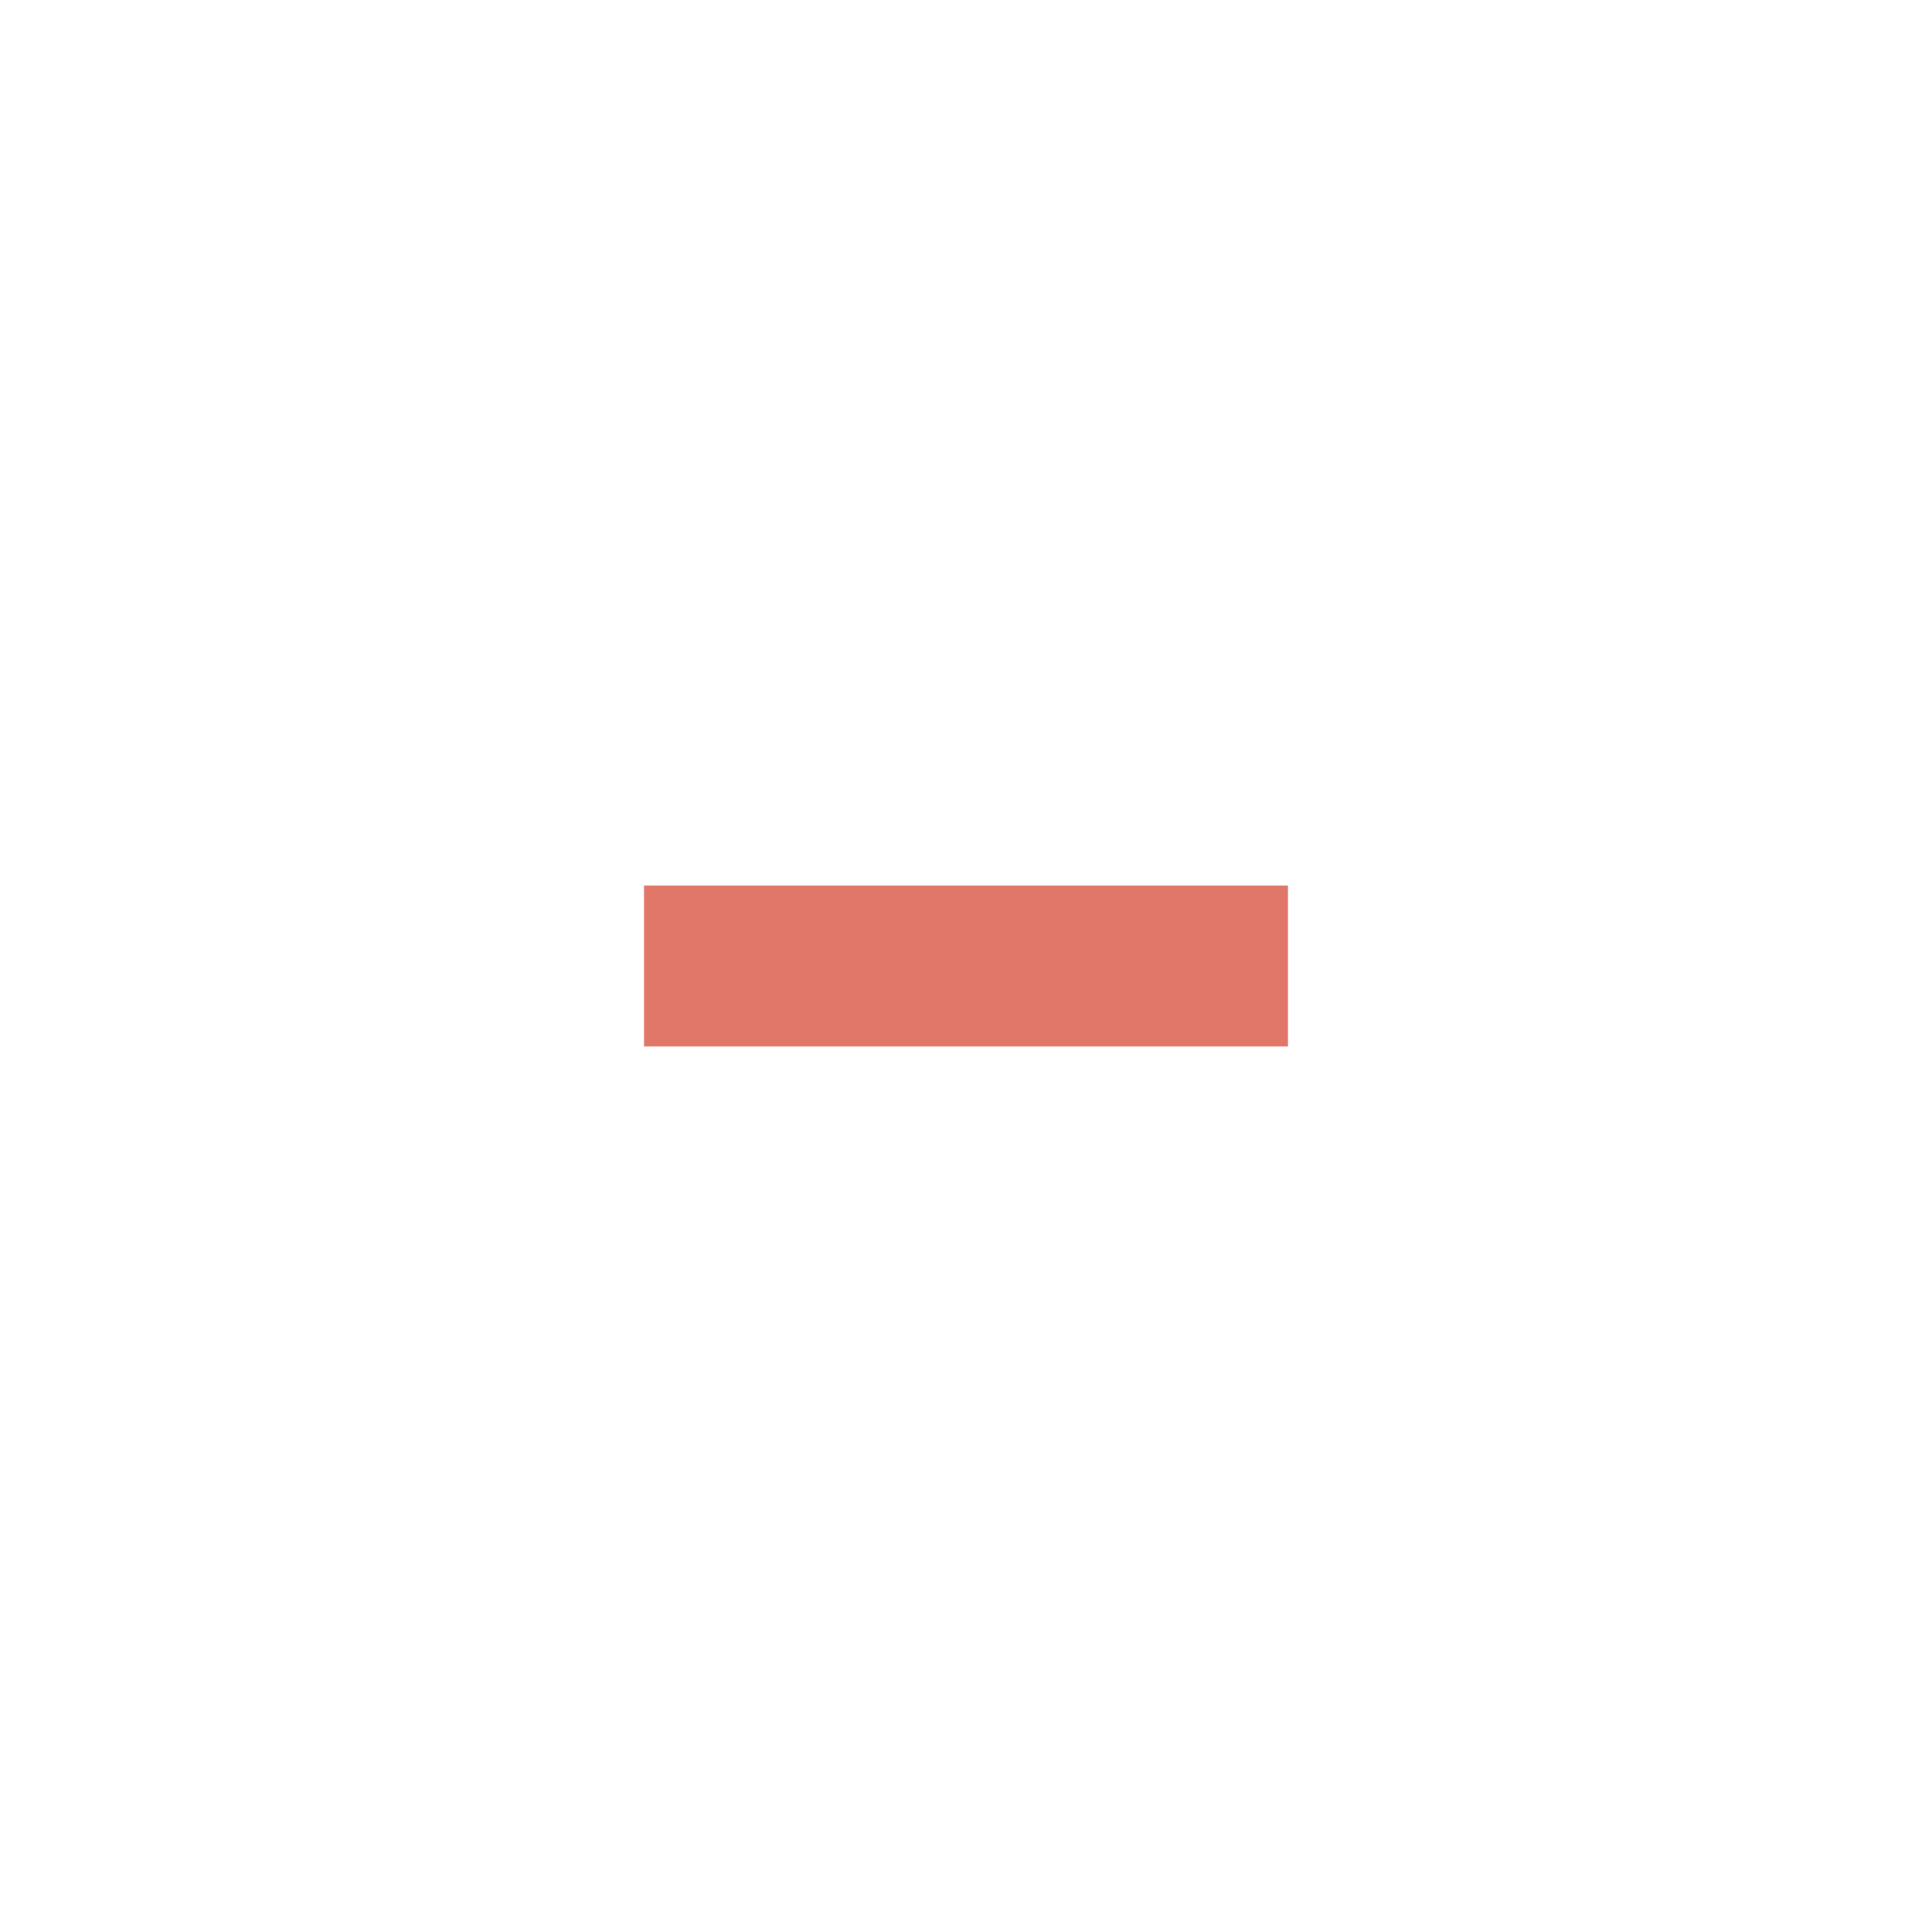
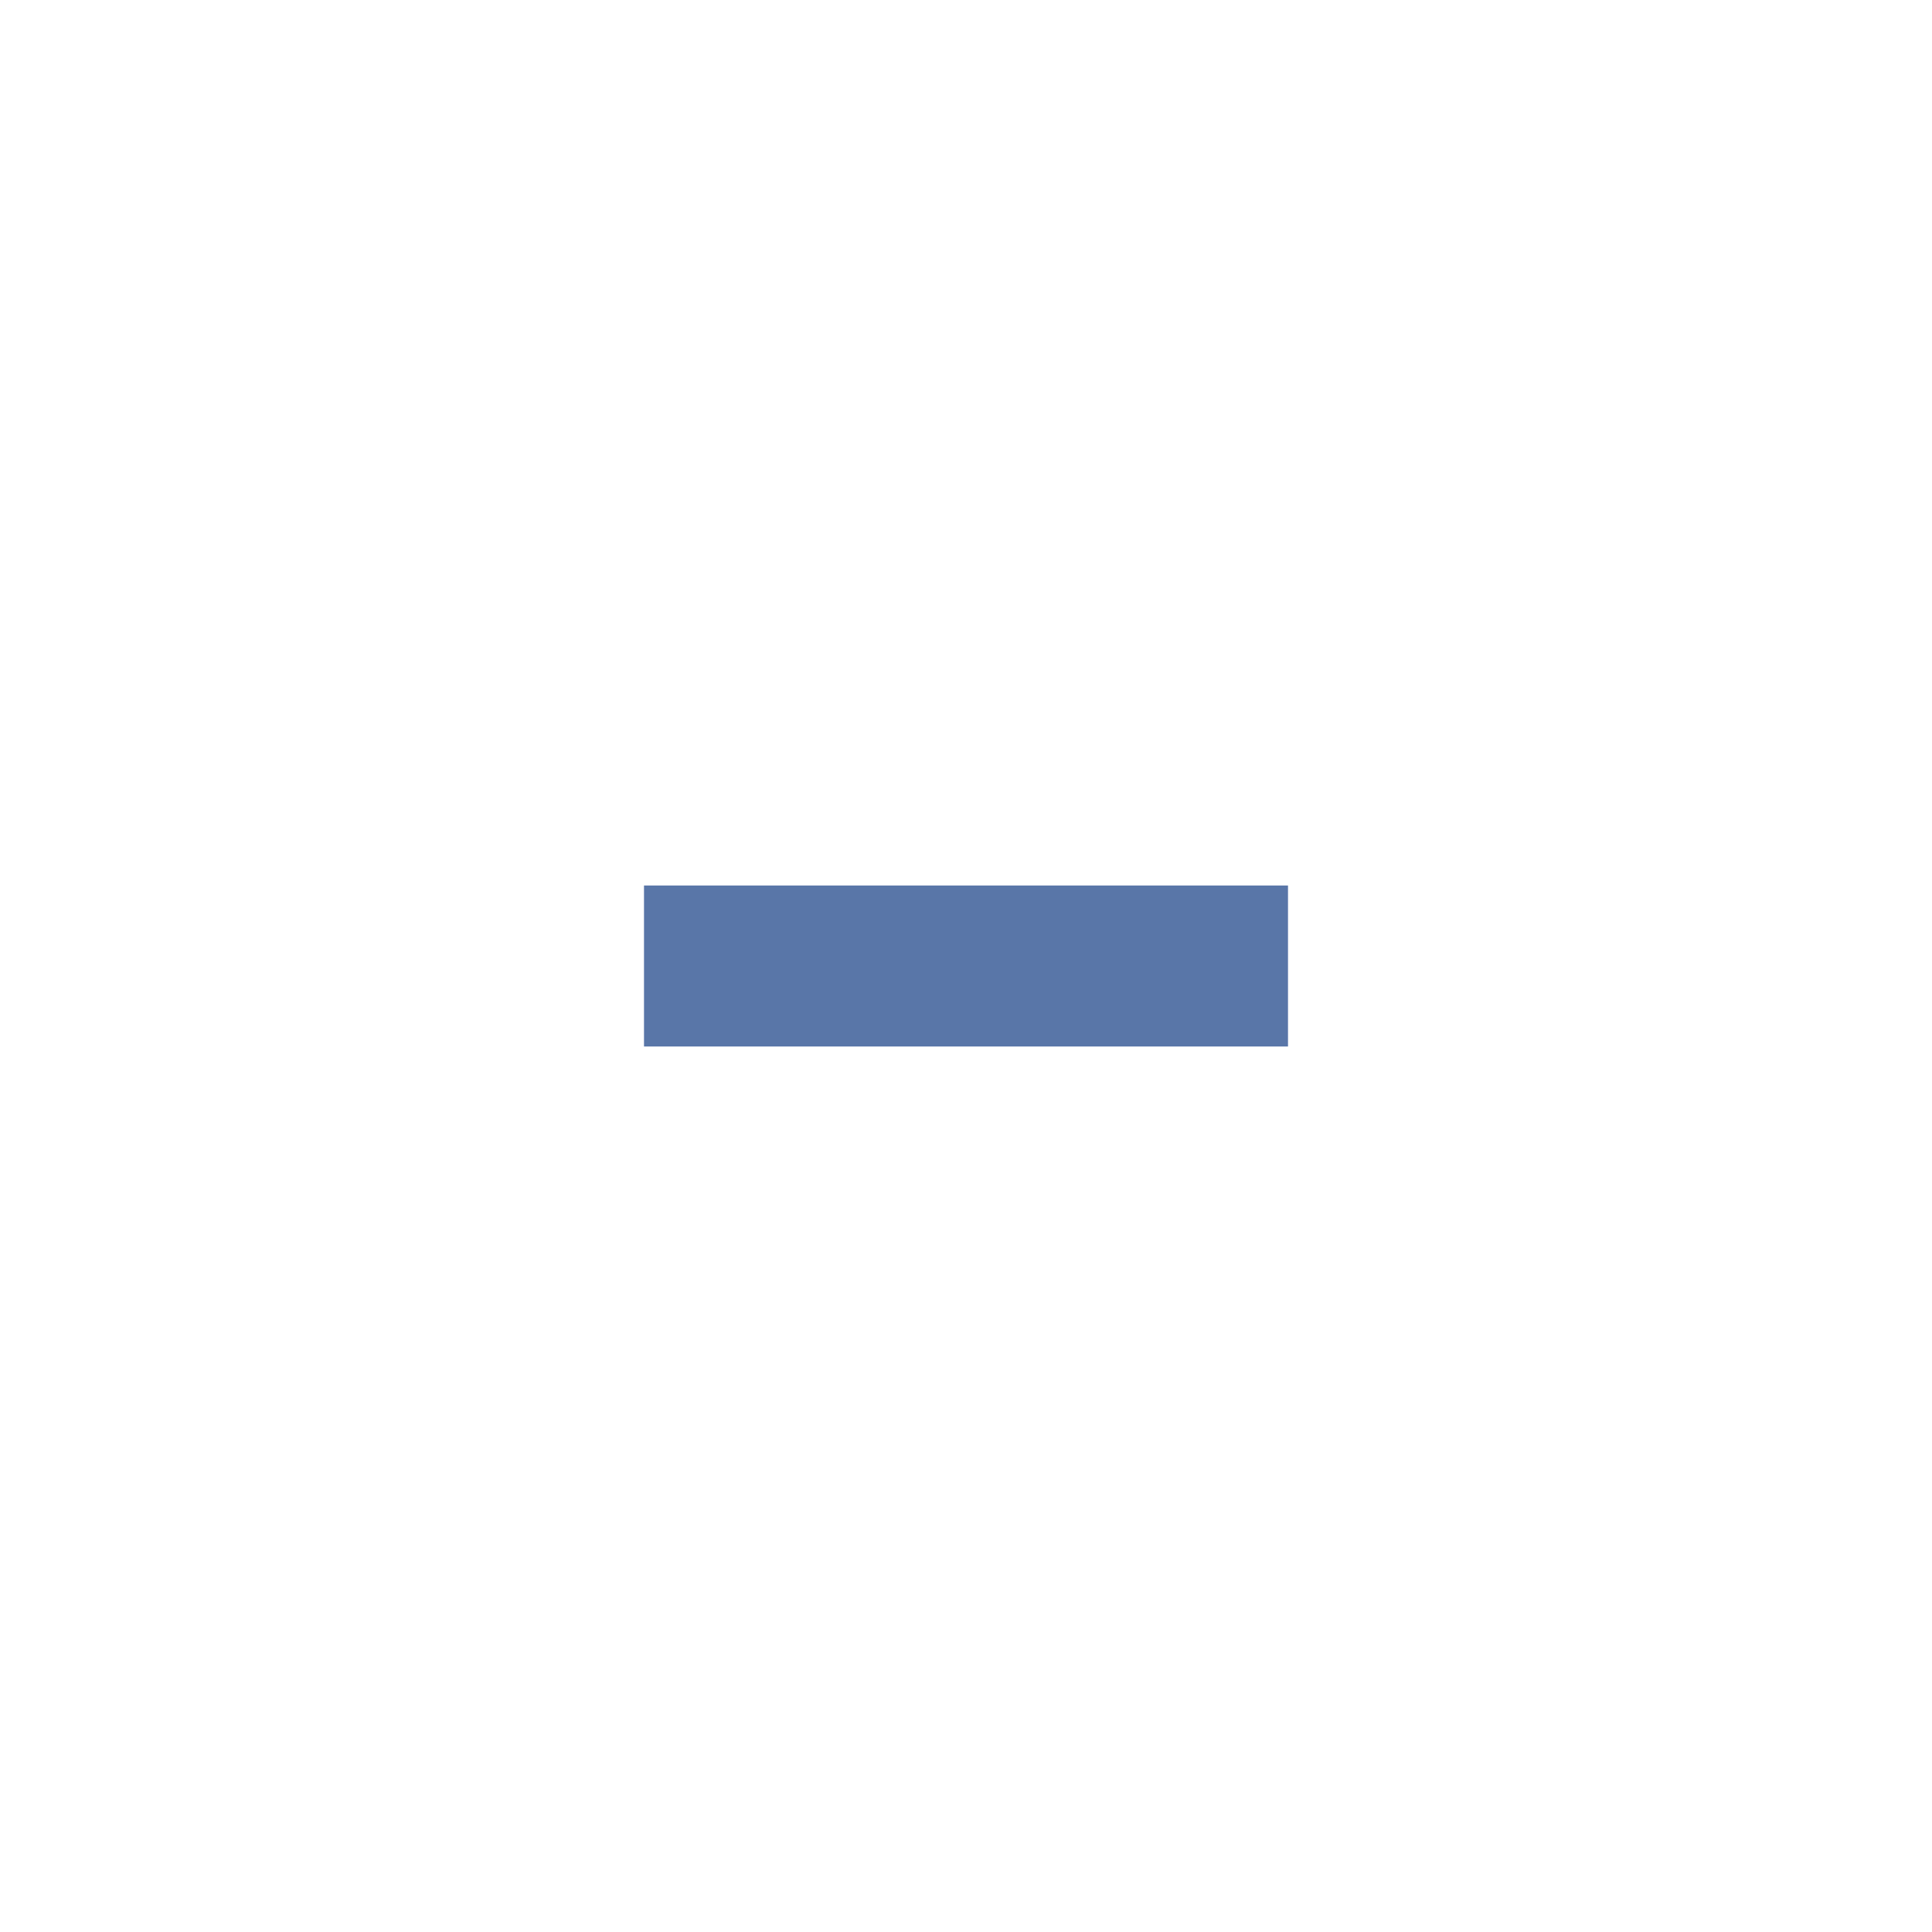
<svg xmlns="http://www.w3.org/2000/svg" version="1.1" x="0px" y="0px" width="24px" height="24px" viewBox="0 0 24 24" xml:space="preserve">
-   <rect x="8" y="11" fill="#D64937" opacity="0.75" width="8" height="2" />
+   <rect x="8" y="11" fill="#22488B" opacity="0.75" width="8" height="2" />
</svg>
